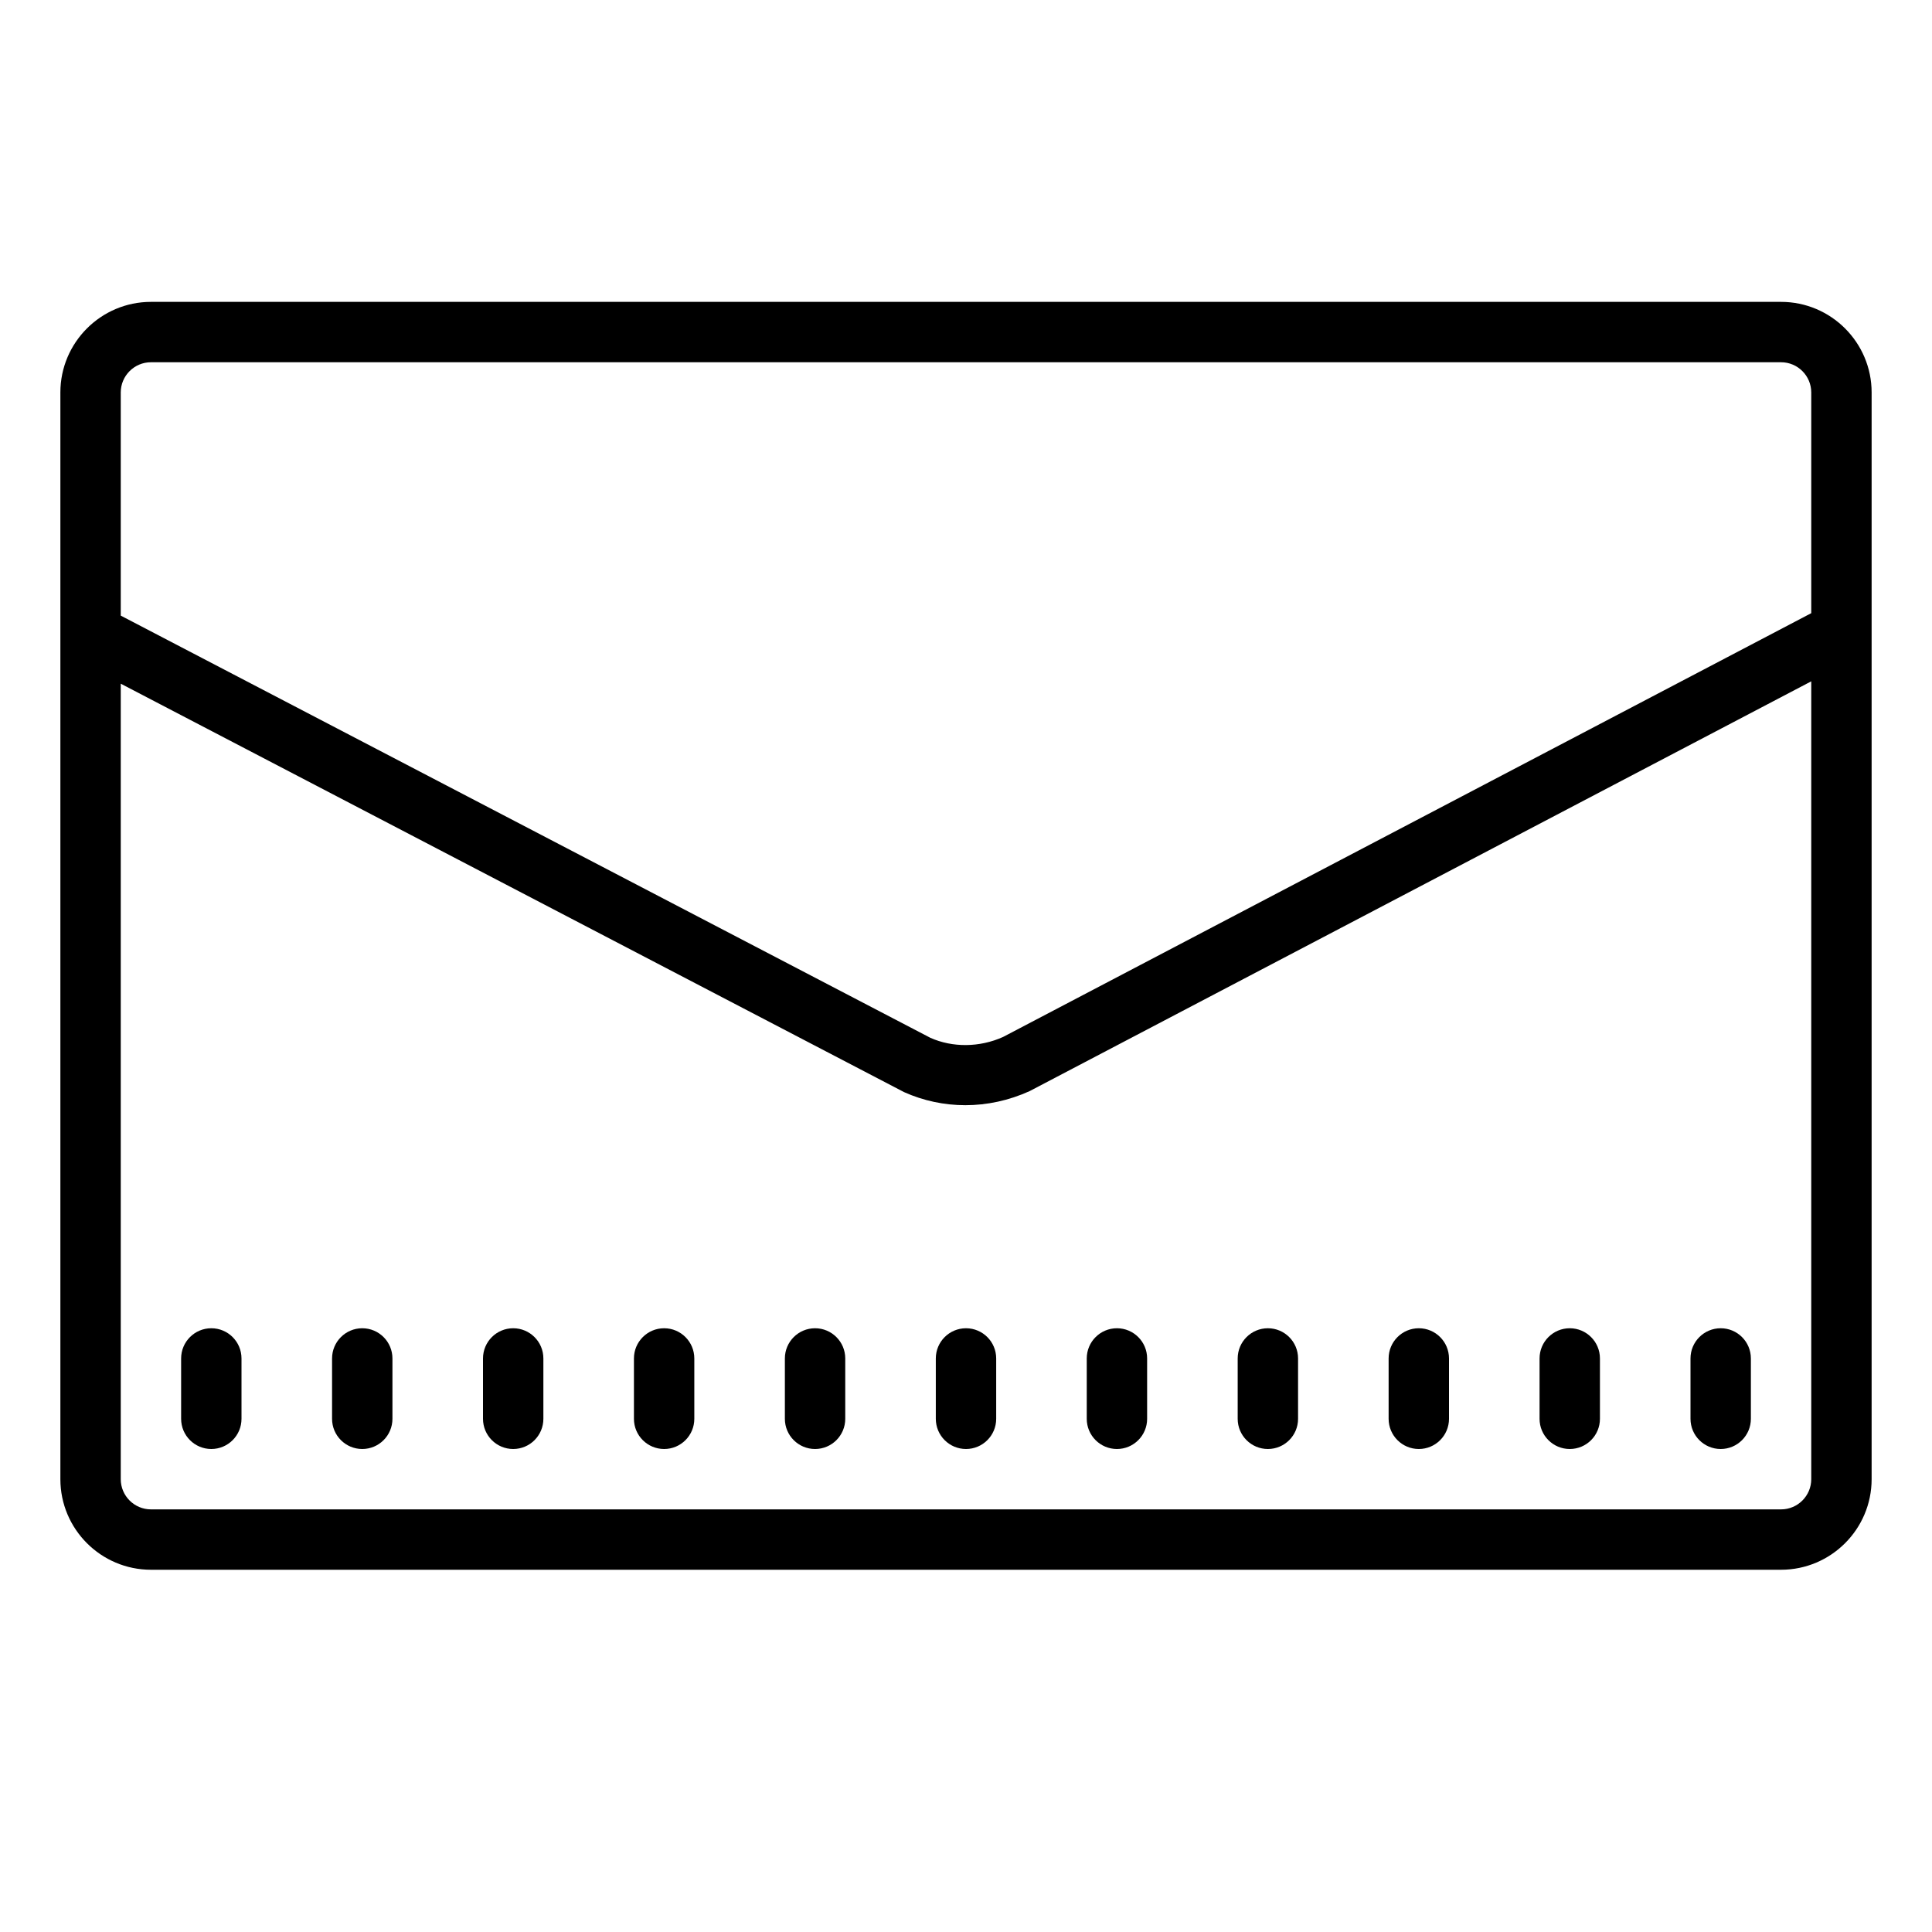
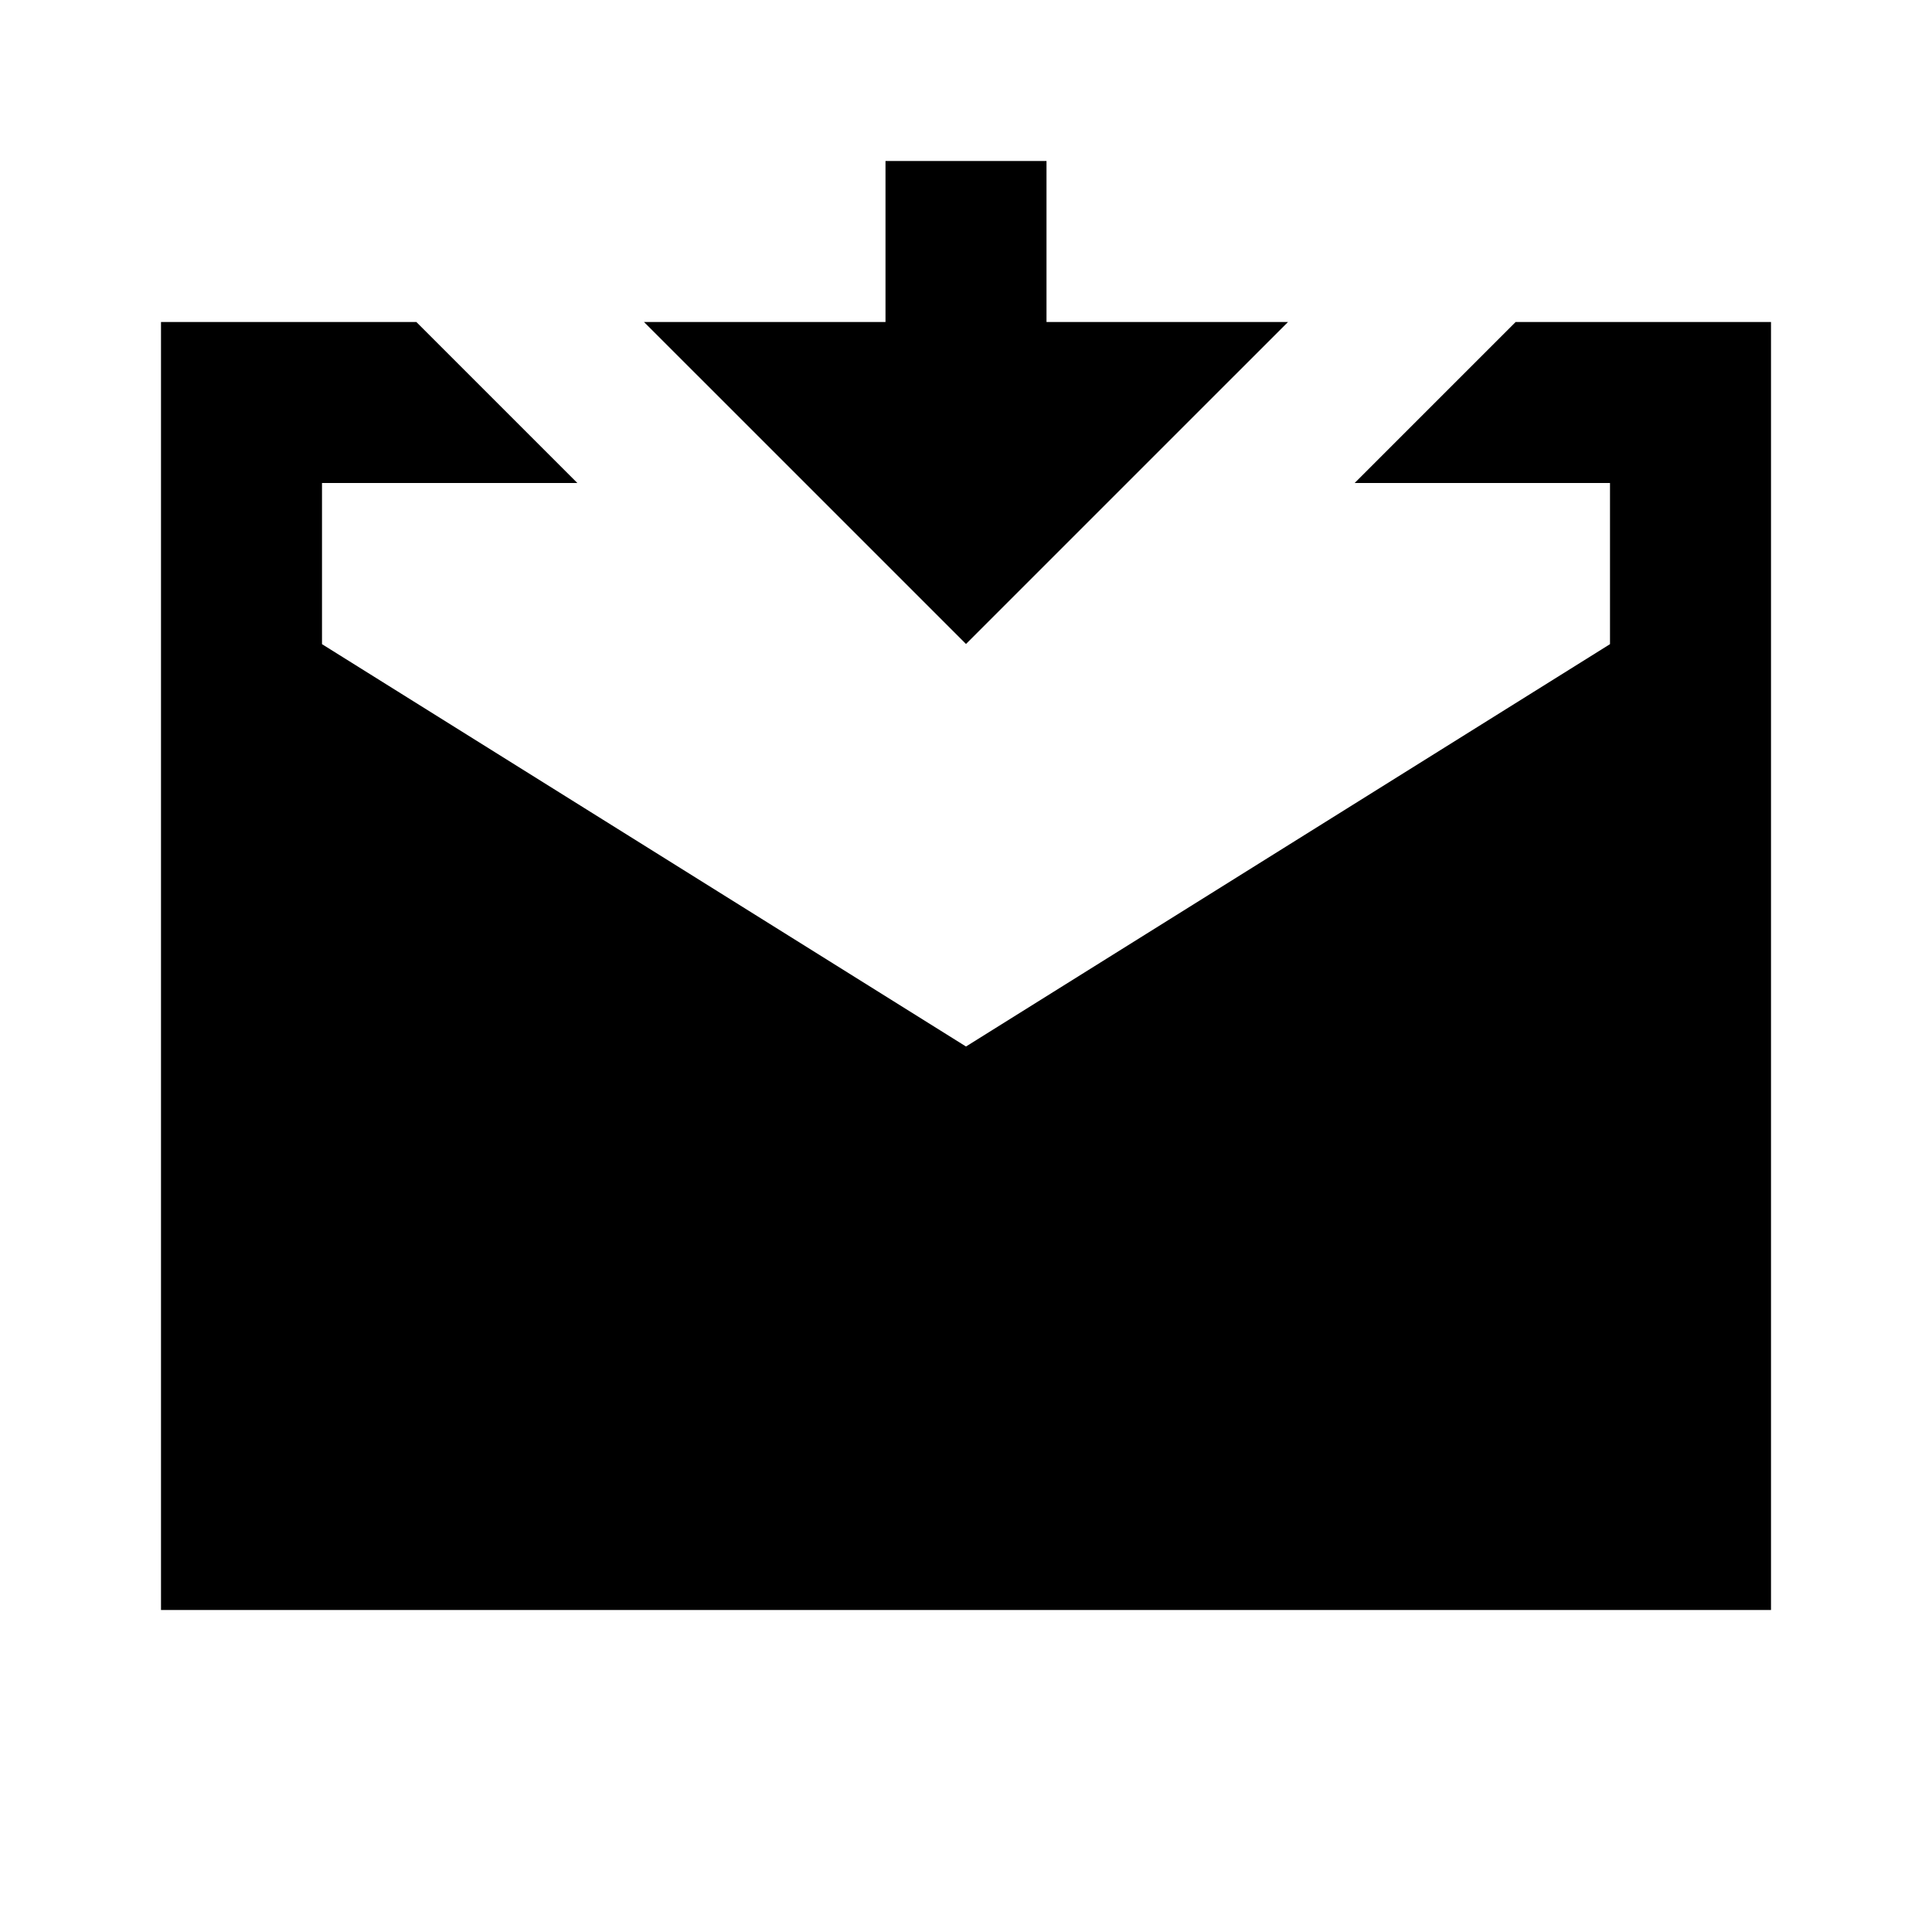
- <svg xmlns="http://www.w3.org/2000/svg" width="100" height="100" fill="#000" viewBox="0 0 64 64">
-   <path d="M 5 10 C 3.346 10 2 11.346 2 13 L 2 49 C 2 50.654 3.346 52 5 52 L 59 52 C 60.654 52 62 50.654 62 49 L 62 13 C 62 11.346 60.654 10 59 10 L 5 10 z M 5 12 L 59 12 C 59.551 12 60 12.449 60 13 L 60 20.312 L 33.229 34.35 C 32.447 34.703 31.549 34.704 30.82 34.379 L 4 20.393 L 4 13 C 4 12.449 4.449 12 5 12 z M 60 22.57 L 60 49 C 60 49.551 59.551 50 59 50 L 5 50 C 4.449 50 4 49.551 4 49 L 4 22.648 L 29.949 36.178 C 30.592 36.466 31.282 36.611 31.979 36.611 C 32.694 36.611 33.417 36.457 34.105 36.146 L 60 22.57 z M 7 44 C 6.448 44 6 44.448 6 45 L 6 47 C 6 47.552 6.448 48 7 48 C 7.552 48 8 47.552 8 47 L 8 45 C 8 44.448 7.552 44 7 44 z M 12 44 C 11.448 44 11 44.448 11 45 L 11 47 C 11 47.552 11.448 48 12 48 C 12.552 48 13 47.552 13 47 L 13 45 C 13 44.448 12.552 44 12 44 z M 17 44 C 16.448 44 16 44.448 16 45 L 16 47 C 16 47.552 16.448 48 17 48 C 17.552 48 18 47.552 18 47 L 18 45 C 18 44.448 17.552 44 17 44 z M 22 44 C 21.448 44 21 44.448 21 45 L 21 47 C 21 47.552 21.448 48 22 48 C 22.552 48 23 47.552 23 47 L 23 45 C 23 44.448 22.552 44 22 44 z M 27 44 C 26.448 44 26 44.448 26 45 L 26 47 C 26 47.552 26.448 48 27 48 C 27.552 48 28 47.552 28 47 L 28 45 C 28 44.448 27.552 44 27 44 z M 32 44 C 31.448 44 31 44.448 31 45 L 31 47 C 31 47.552 31.448 48 32 48 C 32.552 48 33 47.552 33 47 L 33 45 C 33 44.448 32.552 44 32 44 z M 37 44 C 36.448 44 36 44.448 36 45 L 36 47 C 36 47.552 36.448 48 37 48 C 37.552 48 38 47.552 38 47 L 38 45 C 38 44.448 37.552 44 37 44 z M 42 44 C 41.448 44 41 44.448 41 45 L 41 47 C 41 47.552 41.448 48 42 48 C 42.552 48 43 47.552 43 47 L 43 45 C 43 44.448 42.552 44 42 44 z M 47 44 C 46.448 44 46 44.448 46 45 L 46 47 C 46 47.552 46.448 48 47 48 C 47.552 48 48 47.552 48 47 L 48 45 C 48 44.448 47.552 44 47 44 z M 52 44 C 51.448 44 51 44.448 51 45 L 51 47 C 51 47.552 51.448 48 52 48 C 52.552 48 53 47.552 53 47 L 53 45 C 53 44.448 52.552 44 52 44 z M 57 44 C 56.448 44 56 44.448 56 45 L 56 47 C 56 47.552 56.448 48 57 48 C 57.552 48 58 47.552 58 47 L 58 45 C 58 44.448 57.552 44 57 44 z" />
+ <svg xmlns="http://www.w3.org/2000/svg" fill="#000000" viewBox="0 0 24 24" width="24px" height="24px">
+   <path d="M 11 2 L 11 4 L 8 4 L 12 8 L 16 4 L 13 4 L 13 2 L 11 2 z M 2 4 L 2 20 L 22 20 L 22 4 L 18.828 4 L 17.414 5.414 L 16.828 6 L 20 6 L 20 8.002 L 12 13 L 4 8.002 L 4 6 L 7.172 6 L 6.586 5.414 L 5.172 4 L 2 4 z" />
</svg>
